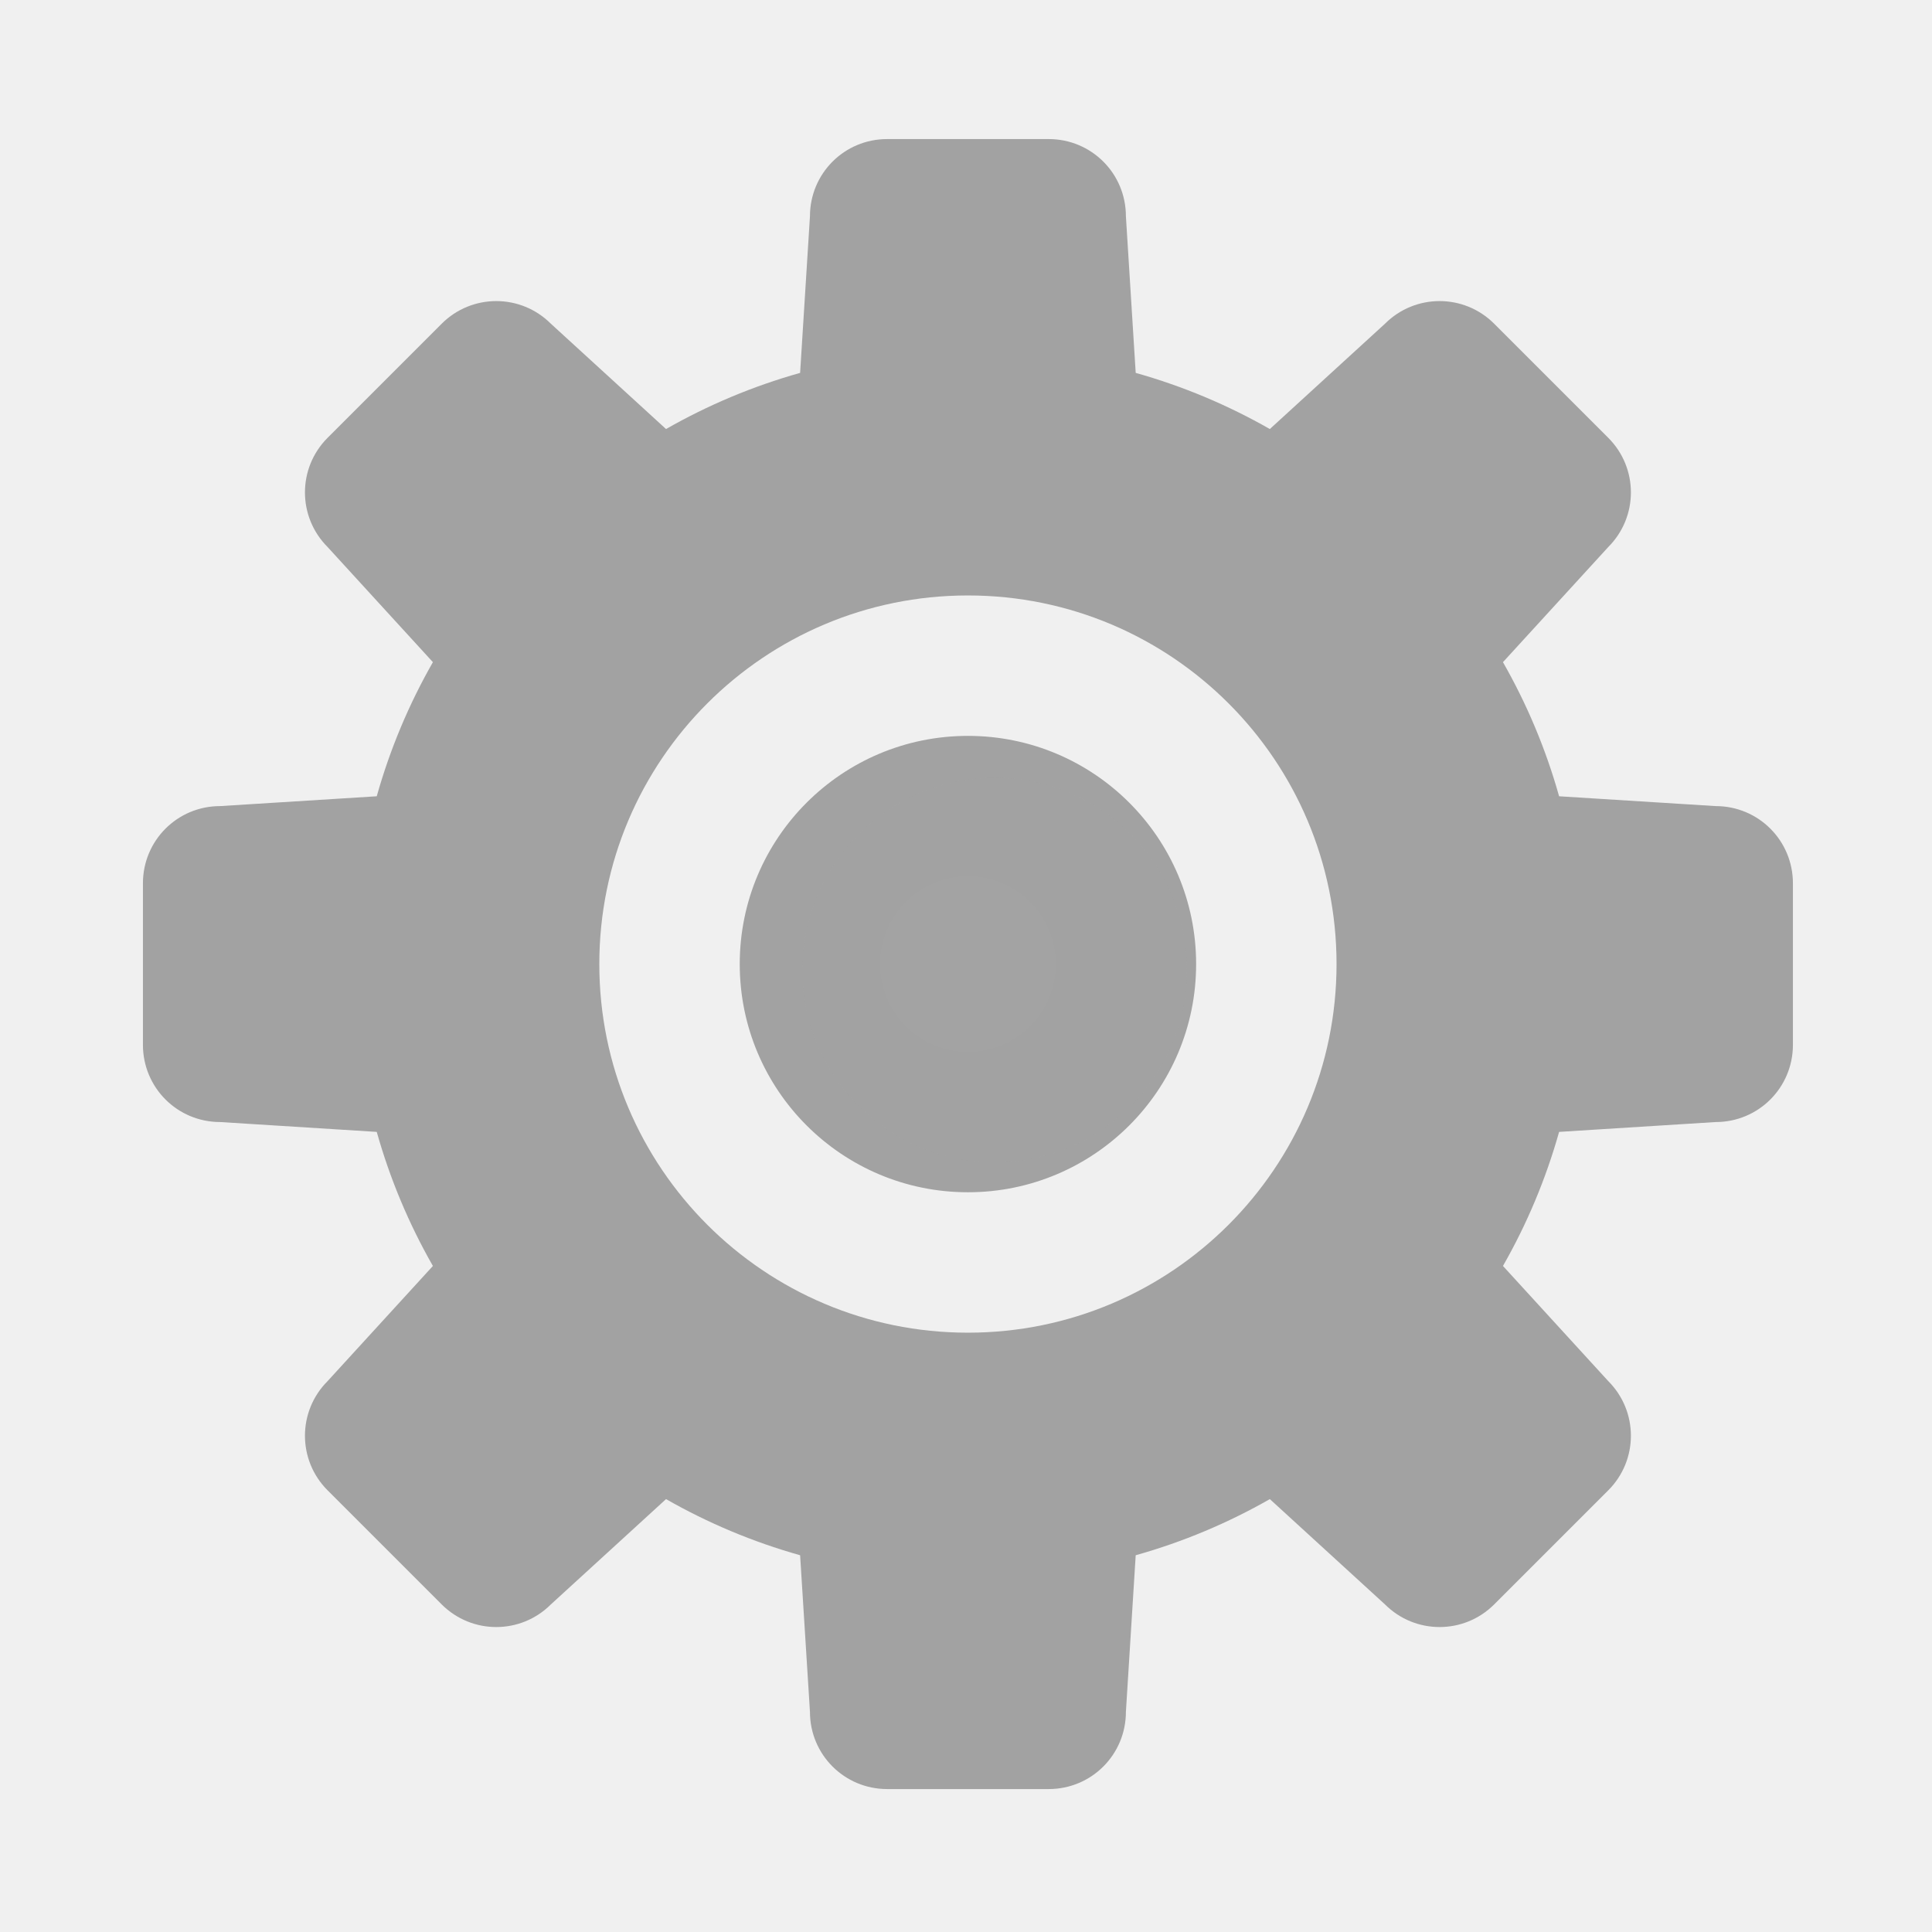
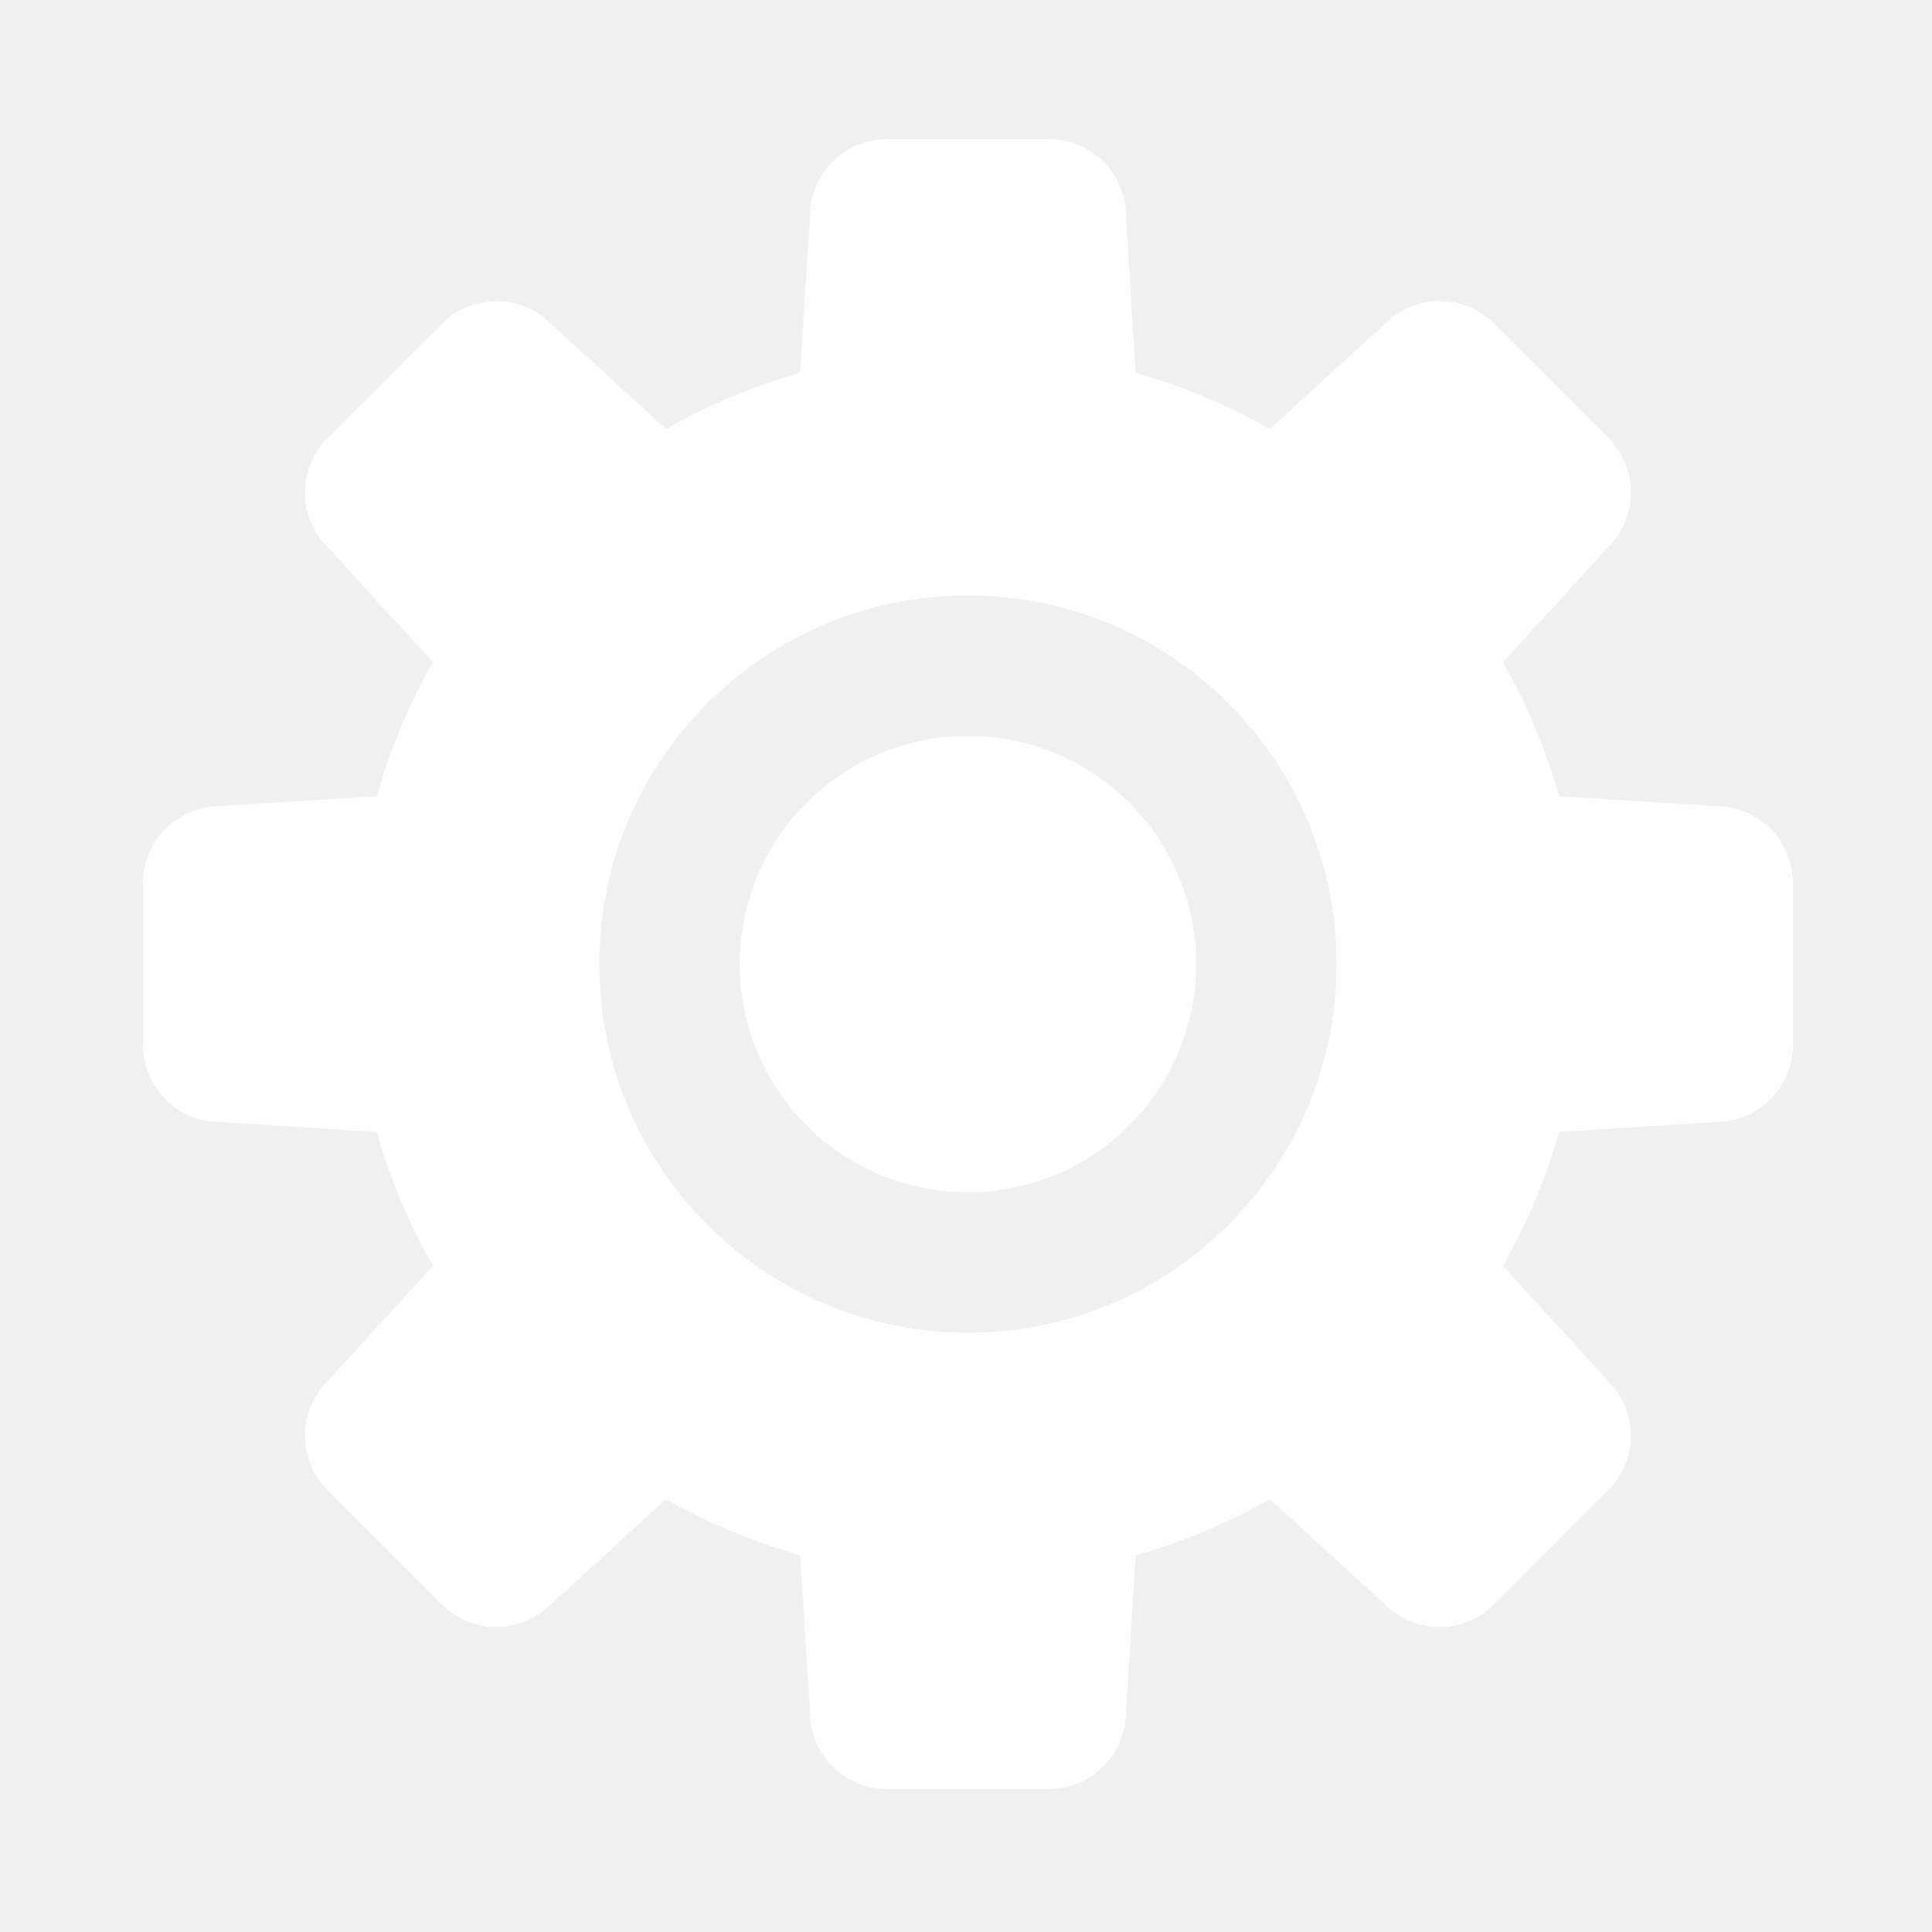
<svg xmlns="http://www.w3.org/2000/svg" enable-background="new 0 0 500 500" height="500px" id="Layer_1" version="1.1" viewBox="0 0 500 500" width="500px" xml:space="preserve">
  <defs id="defs7" />
-   <path clip-rule="evenodd" d="M227.787,249.5c0-12.536,10.177-22.713,22.713-22.713  c12.537,0,22.715,10.177,22.715,22.713c0,12.537-10.178,22.715-22.715,22.715C237.964,272.216,227.787,262.037,227.787,249.5z   M250.5,190.445c-32.615,0-59.056,26.44-59.056,59.055c0,32.615,26.441,59.056,59.056,59.056c32.614,0,59.056-26.441,59.056-59.056  C309.556,216.885,283.114,190.445,250.5,190.445z M97.501,292.933c3.452,12.261,8.358,23.893,14.533,34.697l-27.256,29.804  c-7.808,7.818-7.808,20.445,0,28.259l29.528,29.528c7.817,7.81,20.443,7.81,28.259,0l29.803-27.254  c10.807,6.174,22.438,11.08,34.701,14.529l2.547,40.525c0,11.08,8.906,19.987,19.989,19.987h41.791  c11.08,0,19.987-8.907,19.987-19.987l2.536-40.525c12.273-3.449,23.904-8.355,34.713-14.529l29.8,27.254  c7.817,7.81,20.446,7.81,28.26,0l29.528-29.528c7.81-7.813,7.81-20.44,0-28.259l-27.255-29.804  c6.174-10.805,11.08-22.437,14.53-34.697l40.524-2.549c11.08,0,19.987-8.906,19.987-19.986v-41.791  c0-11.086-8.907-19.991-19.987-19.991l-40.524-2.541c-3.45-12.268-8.356-23.898-14.53-34.709l27.255-29.799  c7.81-7.816,7.81-20.442,0-28.26l-29.528-29.528c-7.813-7.812-20.442-7.812-28.26,0l-29.8,27.256  c-10.809-6.174-22.439-11.081-34.713-14.533l-2.536-40.521c0-11.086-8.907-19.991-19.987-19.991h-41.791  c-11.083,0-19.989,8.905-19.989,19.991l-2.547,40.521c-12.263,3.452-23.894,8.358-34.701,14.533l-29.803-27.256  c-7.816-7.812-20.442-7.812-28.259,0l-29.528,29.528c-7.808,7.818-7.808,20.444,0,28.26l27.256,29.799  c-6.175,10.812-11.081,22.442-14.533,34.709l-40.521,2.541c-11.082,0-19.989,8.905-19.989,19.991v41.791  c0,11.08,8.907,19.986,19.989,19.986L97.501,292.933z M250.5,154.103c52.693,0,95.396,42.705,95.396,95.398  c0,52.694-42.702,95.396-95.396,95.396c-52.694,0-95.398-42.702-95.398-95.396C155.102,196.807,197.806,154.103,250.5,154.103z" fill="#010101" fill-rule="evenodd" id="path2" style="fill:#a2a2a2;fill-opacity:1" />
-   <circle style="opacity:0.99;fill:#a2a2a2;fill-opacity:1;fill-rule:evenodd;stroke:none;stroke-width:0.8;stroke-linecap:square;stroke-linejoin:miter;stroke-miterlimit:4;stroke-dasharray:none;stroke-dashoffset:0;stroke-opacity:1;paint-order:markers stroke fill" id="path819" cx="257.415" cy="251.059" r="49.788" />
+   <path clip-rule="evenodd" d="M227.787,249.5c0-12.536,10.177-22.713,22.713-22.713  c12.537,0,22.715,10.177,22.715,22.713c0,12.537-10.178,22.715-22.715,22.715C237.964,272.216,227.787,262.037,227.787,249.5z   M250.5,190.445c-32.615,0-59.056,26.44-59.056,59.055c0,32.615,26.441,59.056,59.056,59.056c32.614,0,59.056-26.441,59.056-59.056  C309.556,216.885,283.114,190.445,250.5,190.445z M97.501,292.933c3.452,12.261,8.358,23.893,14.533,34.697l-27.256,29.804  c-7.808,7.818-7.808,20.445,0,28.259l29.528,29.528c7.817,7.81,20.443,7.81,28.259,0l29.803-27.254  c10.807,6.174,22.438,11.08,34.701,14.529l2.547,40.525c0,11.08,8.906,19.987,19.989,19.987h41.791  c11.08,0,19.987-8.907,19.987-19.987l2.536-40.525c12.273-3.449,23.904-8.355,34.713-14.529l29.8,27.254  c7.817,7.81,20.446,7.81,28.26,0l29.528-29.528c7.81-7.813,7.81-20.44,0-28.259l-27.255-29.804  c6.174-10.805,11.08-22.437,14.53-34.697l40.524-2.549c11.08,0,19.987-8.906,19.987-19.986v-41.791  c0-11.086-8.907-19.991-19.987-19.991l-40.524-2.541c-3.45-12.268-8.356-23.898-14.53-34.709l27.255-29.799  c7.81-7.816,7.81-20.442,0-28.26l-29.528-29.528c-7.813-7.812-20.442-7.812-28.26,0l-29.8,27.256  c-10.809-6.174-22.439-11.081-34.713-14.533l-2.536-40.521c0-11.086-8.907-19.991-19.987-19.991h-41.791  c-11.083,0-19.989,8.905-19.989,19.991l-2.547,40.521c-12.263,3.452-23.894,8.358-34.701,14.533l-29.803-27.256  c-7.816-7.812-20.442-7.812-28.259,0l-29.528,29.528c-7.808,7.818-7.808,20.444,0,28.26l27.256,29.799  c-6.175,10.812-11.081,22.442-14.533,34.709l-40.521,2.541c-11.082,0-19.989,8.905-19.989,19.991v41.791  c0,11.08,8.907,19.986,19.989,19.986L97.501,292.933z M250.5,154.103c52.693,0,95.396,42.705,95.396,95.398  c0,52.694-42.702,95.396-95.396,95.396c-52.694,0-95.398-42.702-95.398-95.396C155.102,196.807,197.806,154.103,250.5,154.103z" fill="#010101" fill-rule="evenodd" id="path2" style="fill:#ffffff;fill-opacity:1" />
+   <circle style="opacity:0.99;fill:#ffffff;fill-opacity:1;fill-rule:evenodd;stroke:none;stroke-width:0.8;stroke-linecap:square;stroke-linejoin:miter;stroke-miterlimit:4;stroke-dasharray:none;stroke-dashoffset:0;stroke-opacity:1;paint-order:markers stroke fill" id="path819" cx="257.415" cy="251.059" r="49.788" />
</svg>
